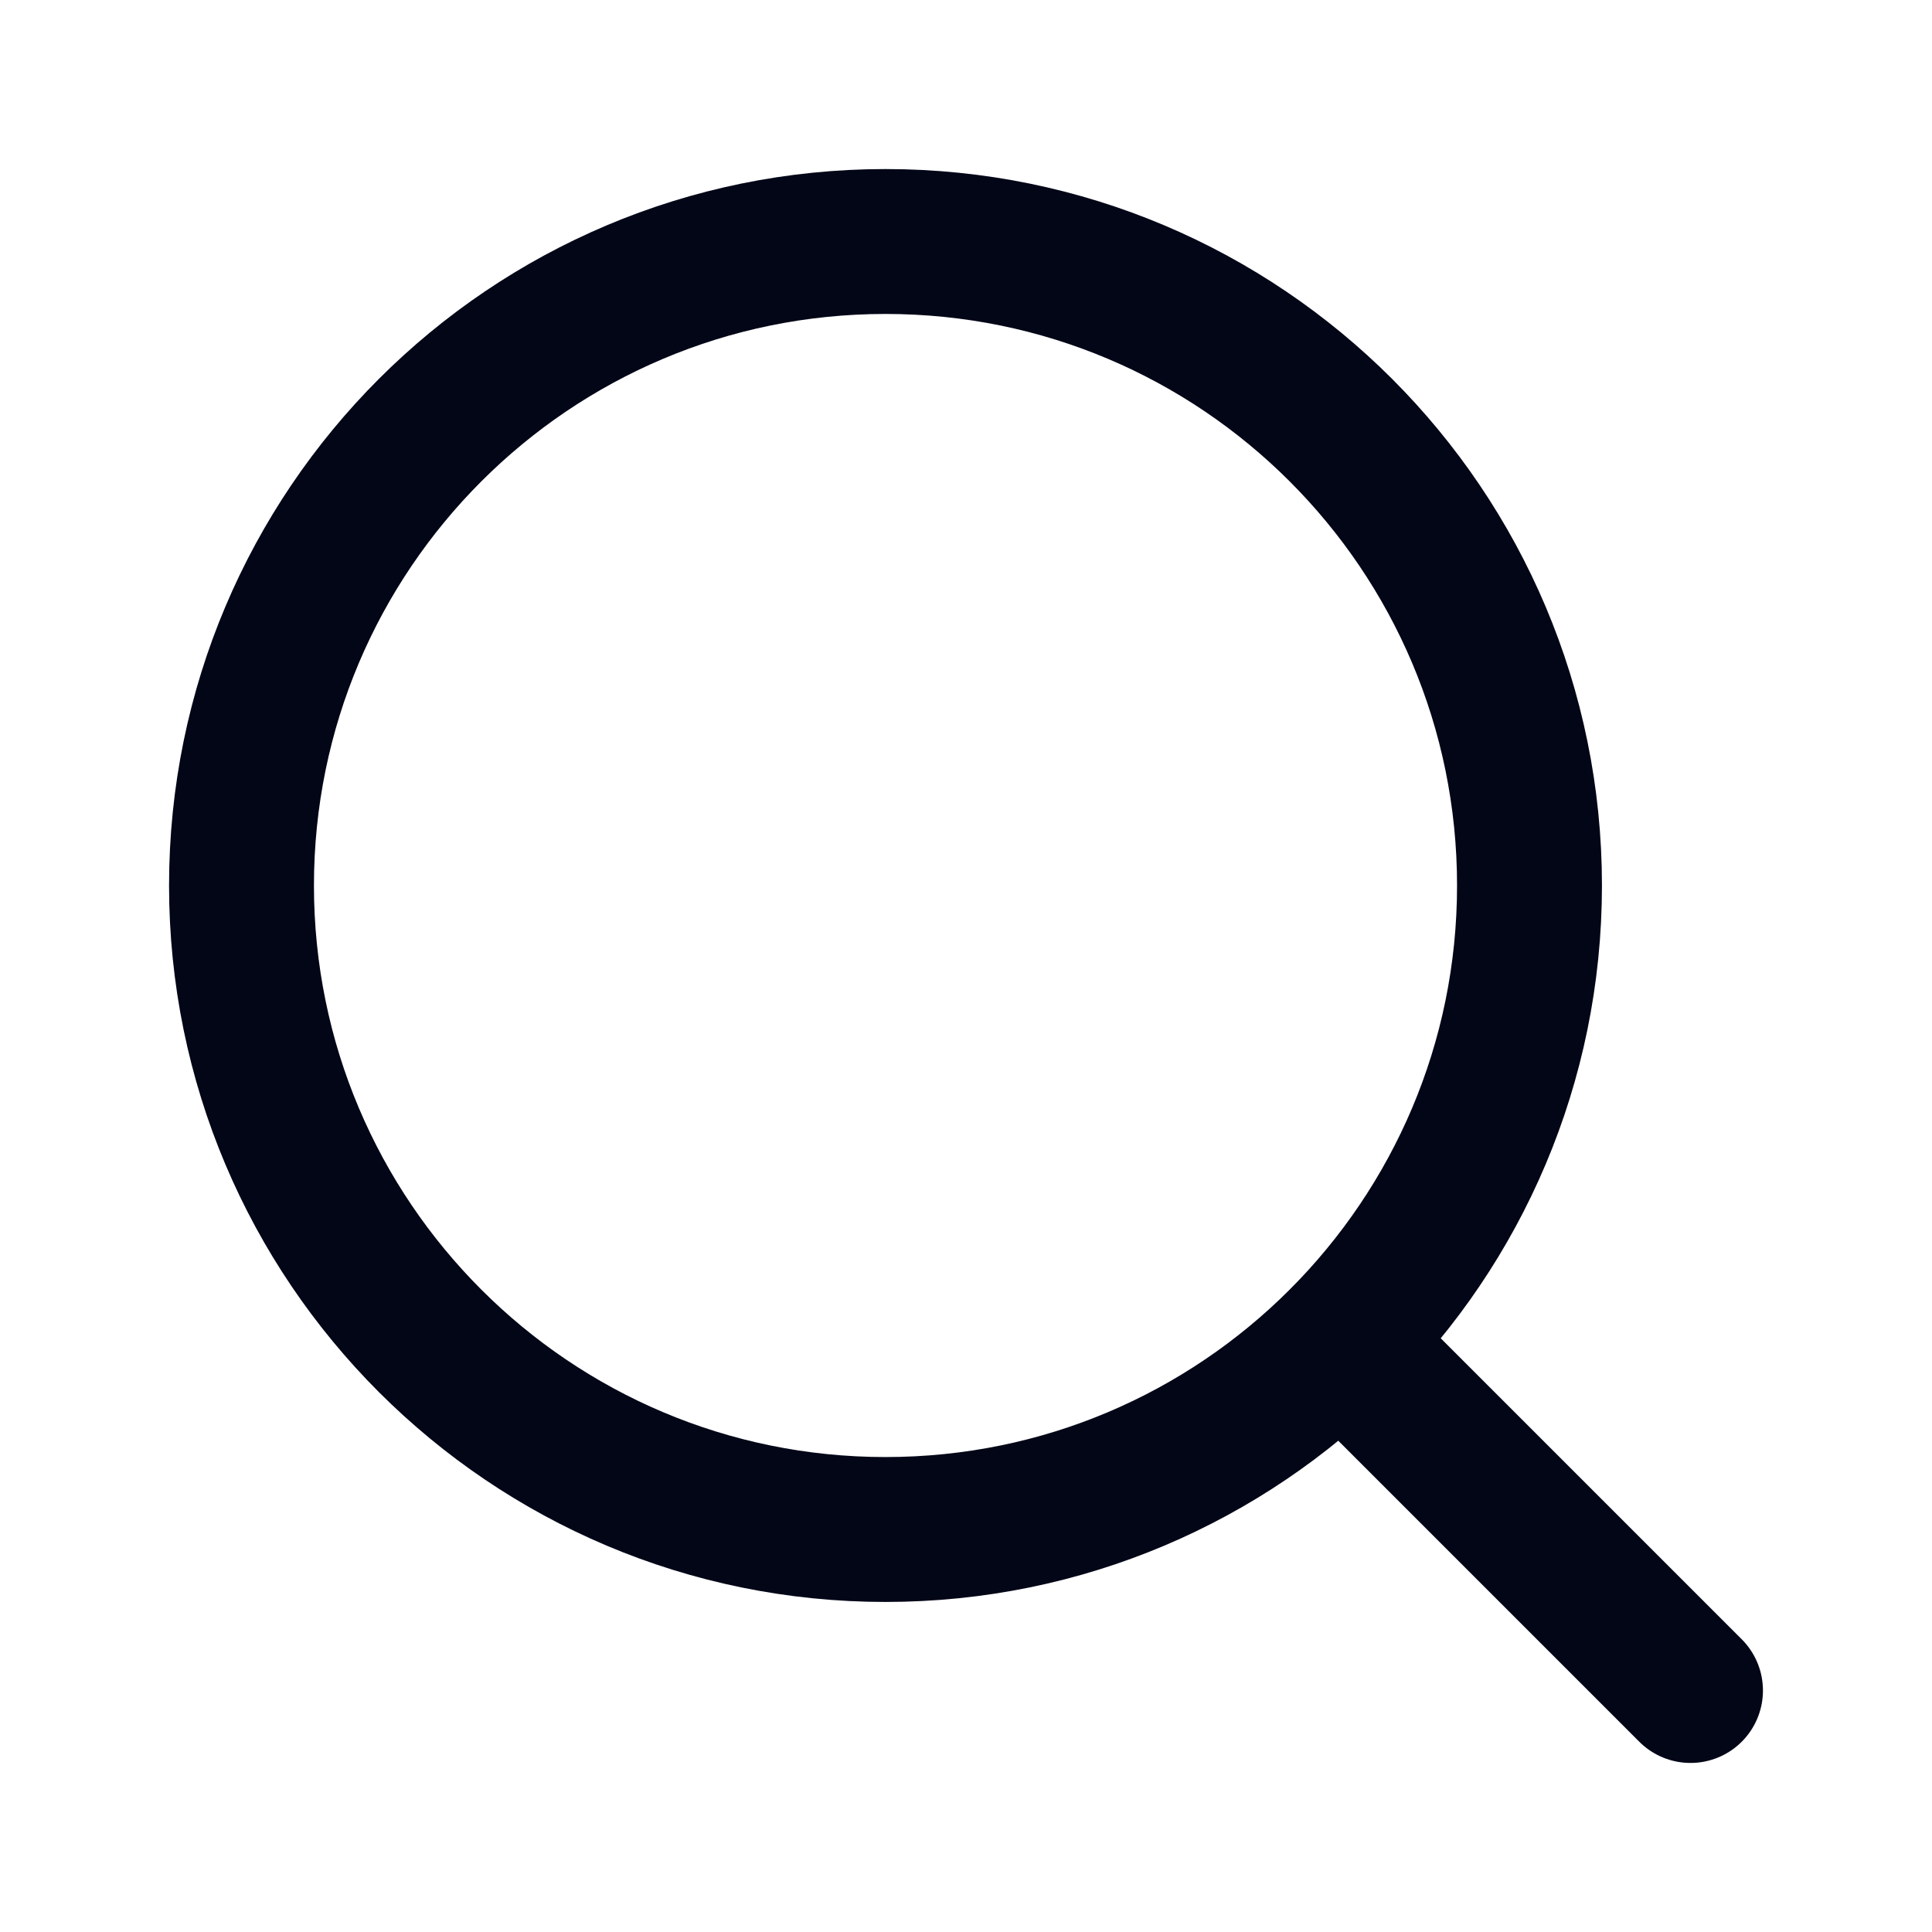
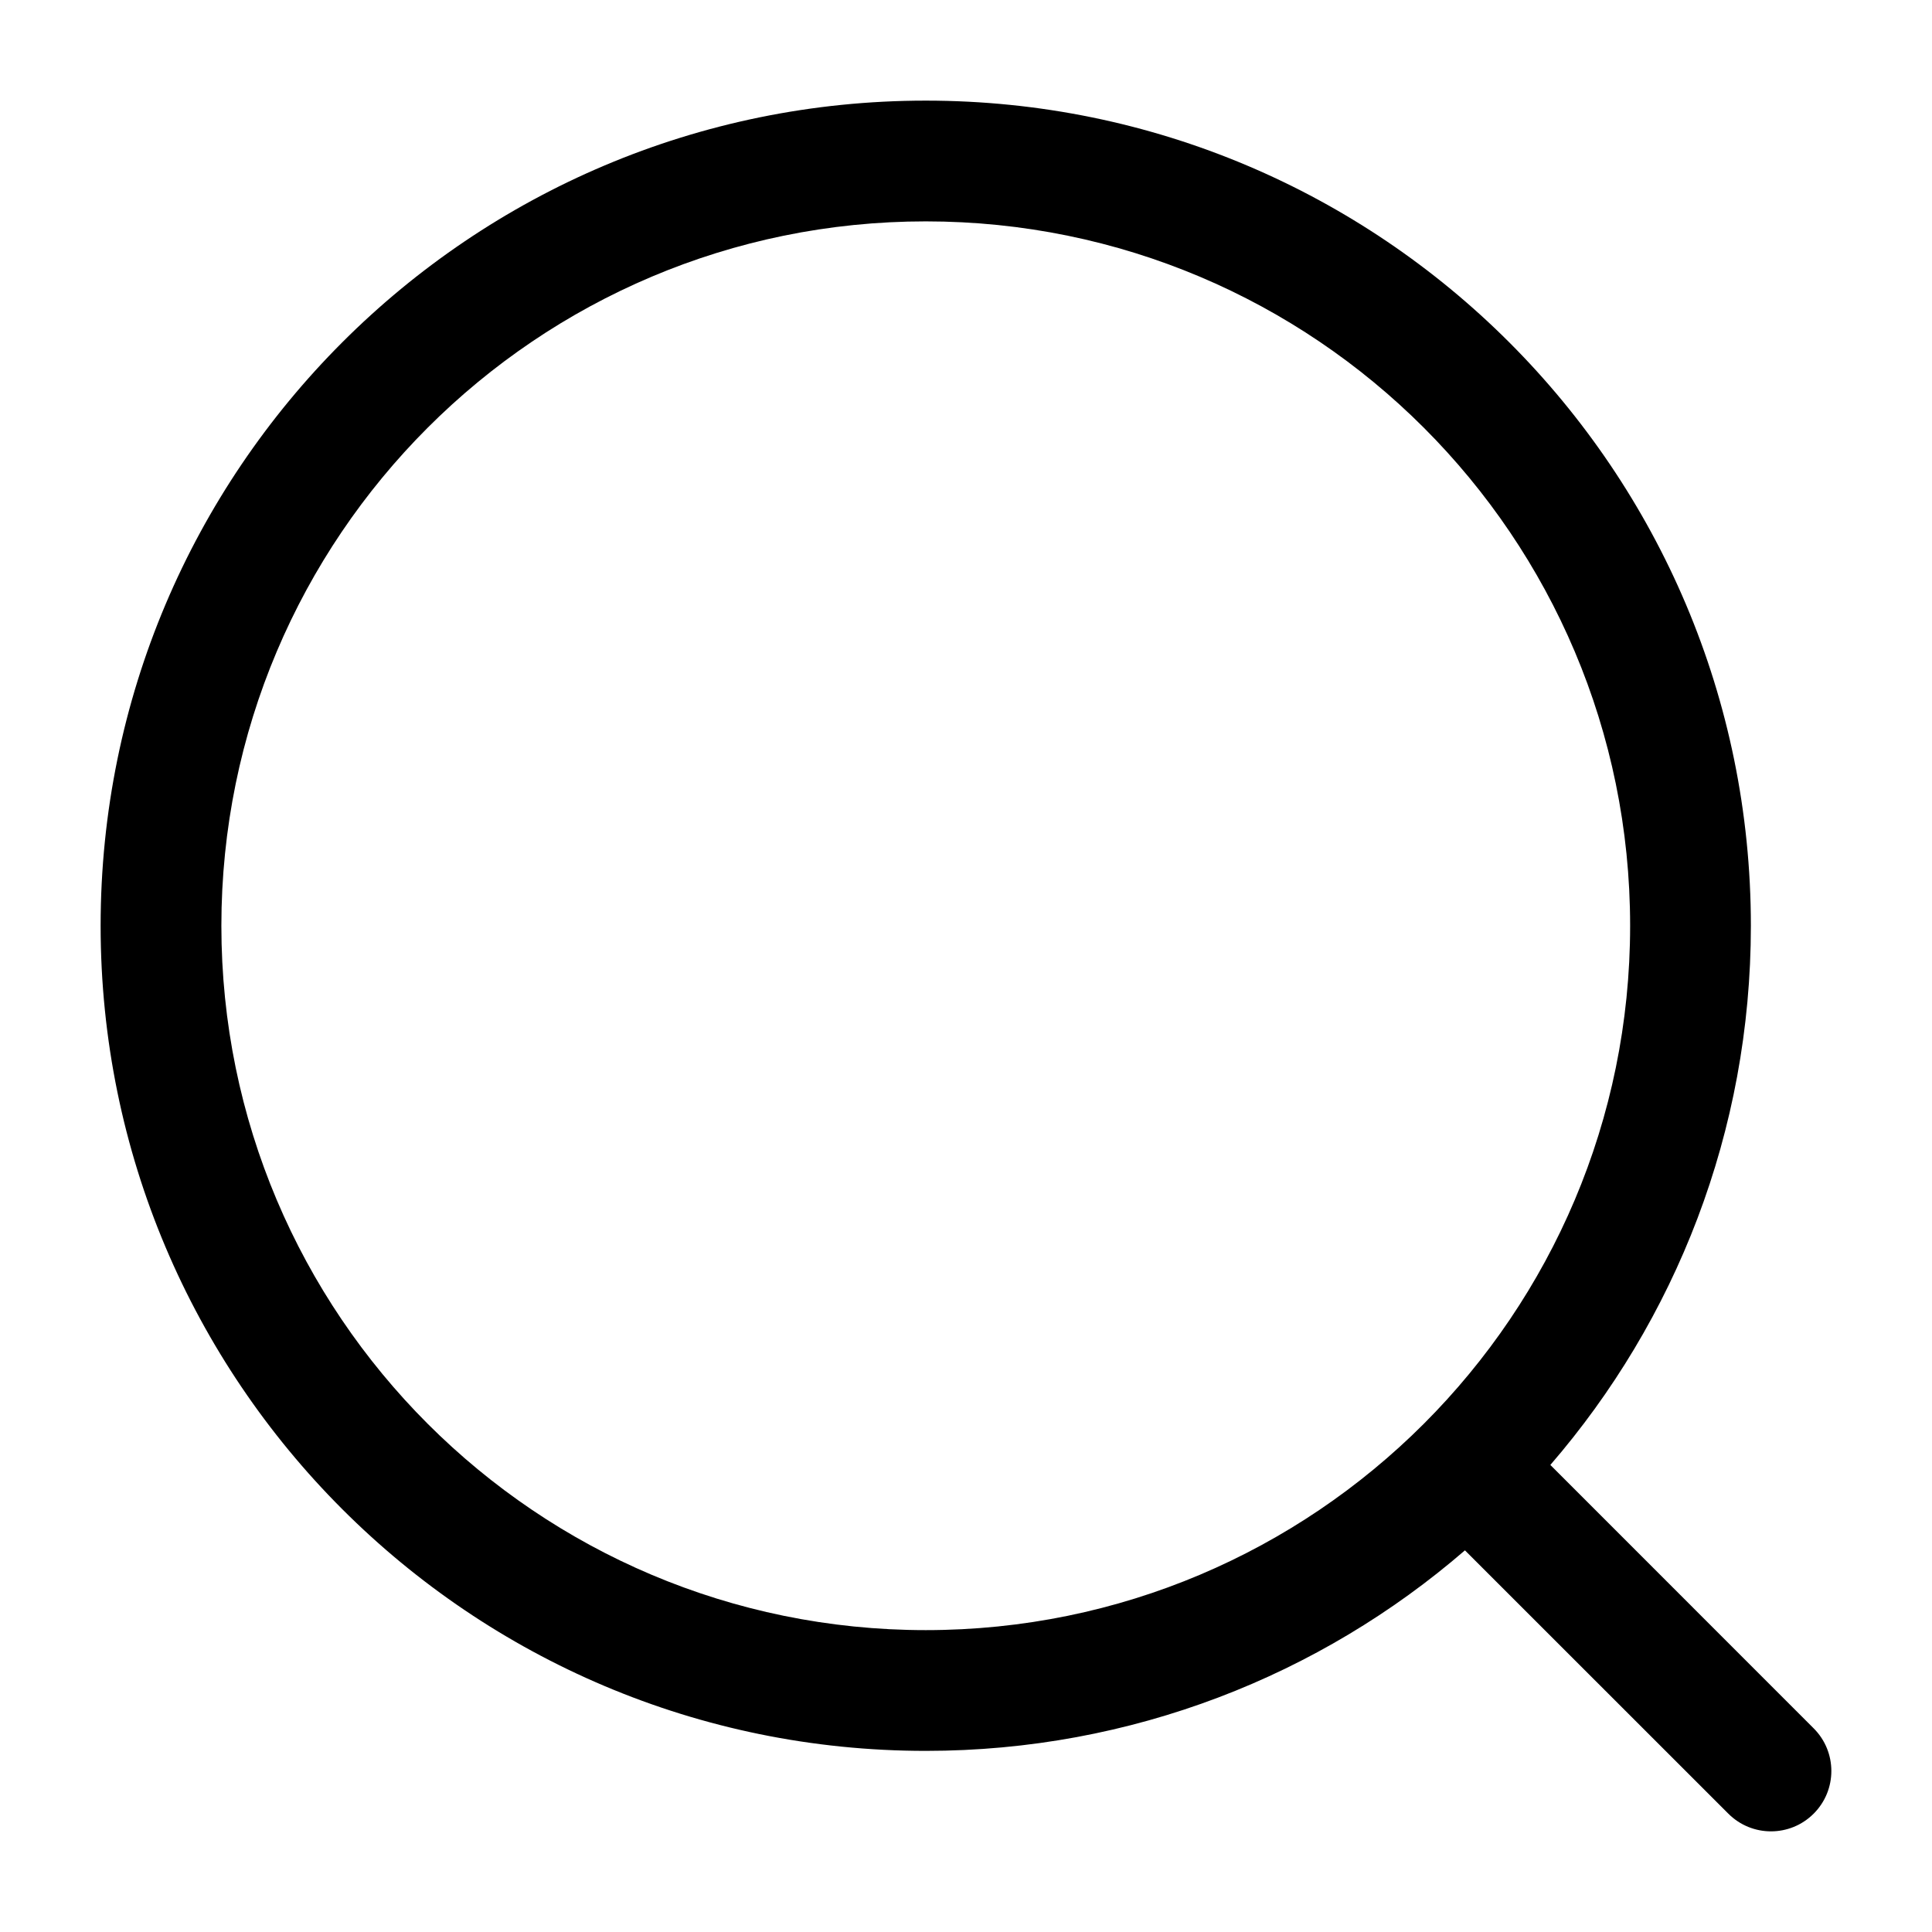
- <svg xmlns="http://www.w3.org/2000/svg" width="24" height="24" viewBox="0 0 24 24" fill="none" stroke="#020617" stroke-width="1.8" stroke-linecap="round" stroke-linejoin="round">
-   <path d="m21 21-4.34-4.34" />
-   <circle cx="11" cy="11" r="8" />
+ <svg xmlns="http://www.w3.org/2000/svg" viewBox="0 0 24 24" fill="none">
+   <path fill-rule="evenodd" clip-rule="evenodd" d="M11.5 2.75C6.668 2.75 2.75 6.668 2.75 11.5C2.75 16.332 6.668 20.25 11.5 20.25C16.332 20.25 20.25 16.332 20.25 11.5C20.25 6.668 16.332 2.75 11.5 2.75ZM1.25 11.5C1.25 5.839 5.839 1.25 11.5 1.25C17.161 1.25 21.75 5.839 21.75 11.5C21.75 14.06 20.811 16.402 19.259 18.198L22.53 21.47C22.823 21.763 22.823 22.237 22.53 22.53C22.237 22.823 21.763 22.823 21.47 22.53L18.198 19.259C16.402 20.811 14.06 21.75 11.5 21.75C5.839 21.75 1.25 17.161 1.25 11.5Z" fill="currentColor" />
</svg>
